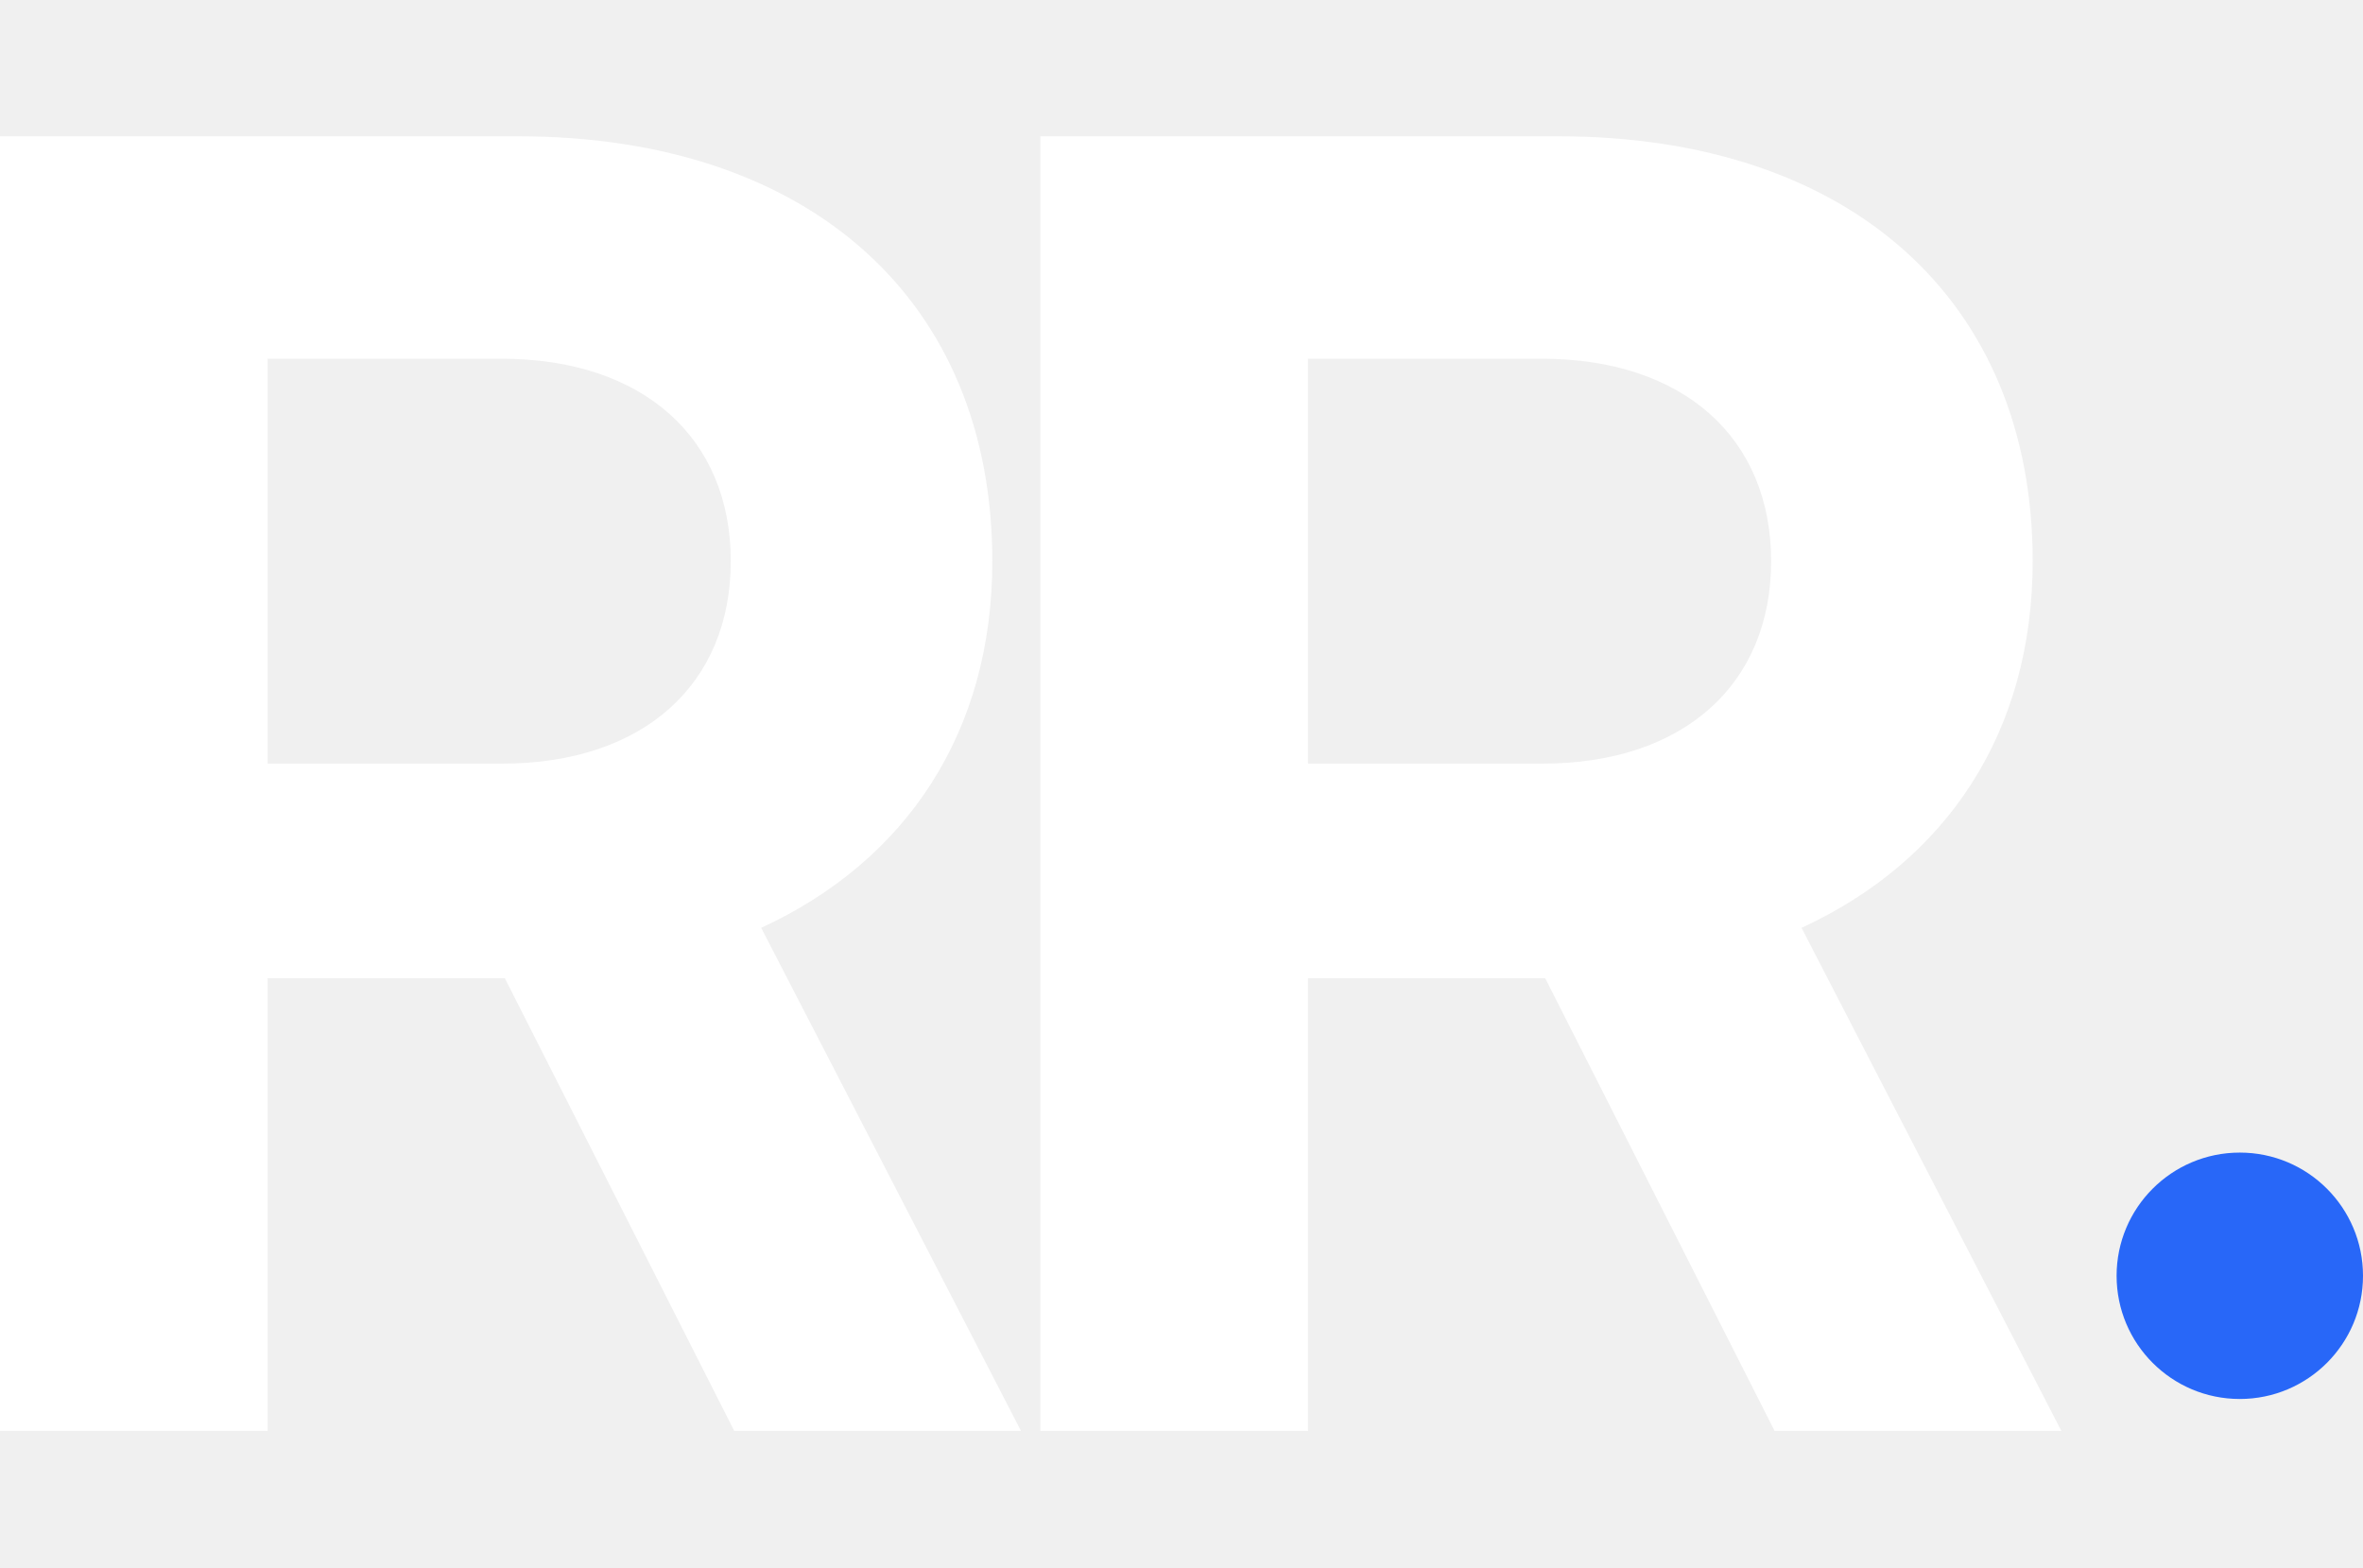
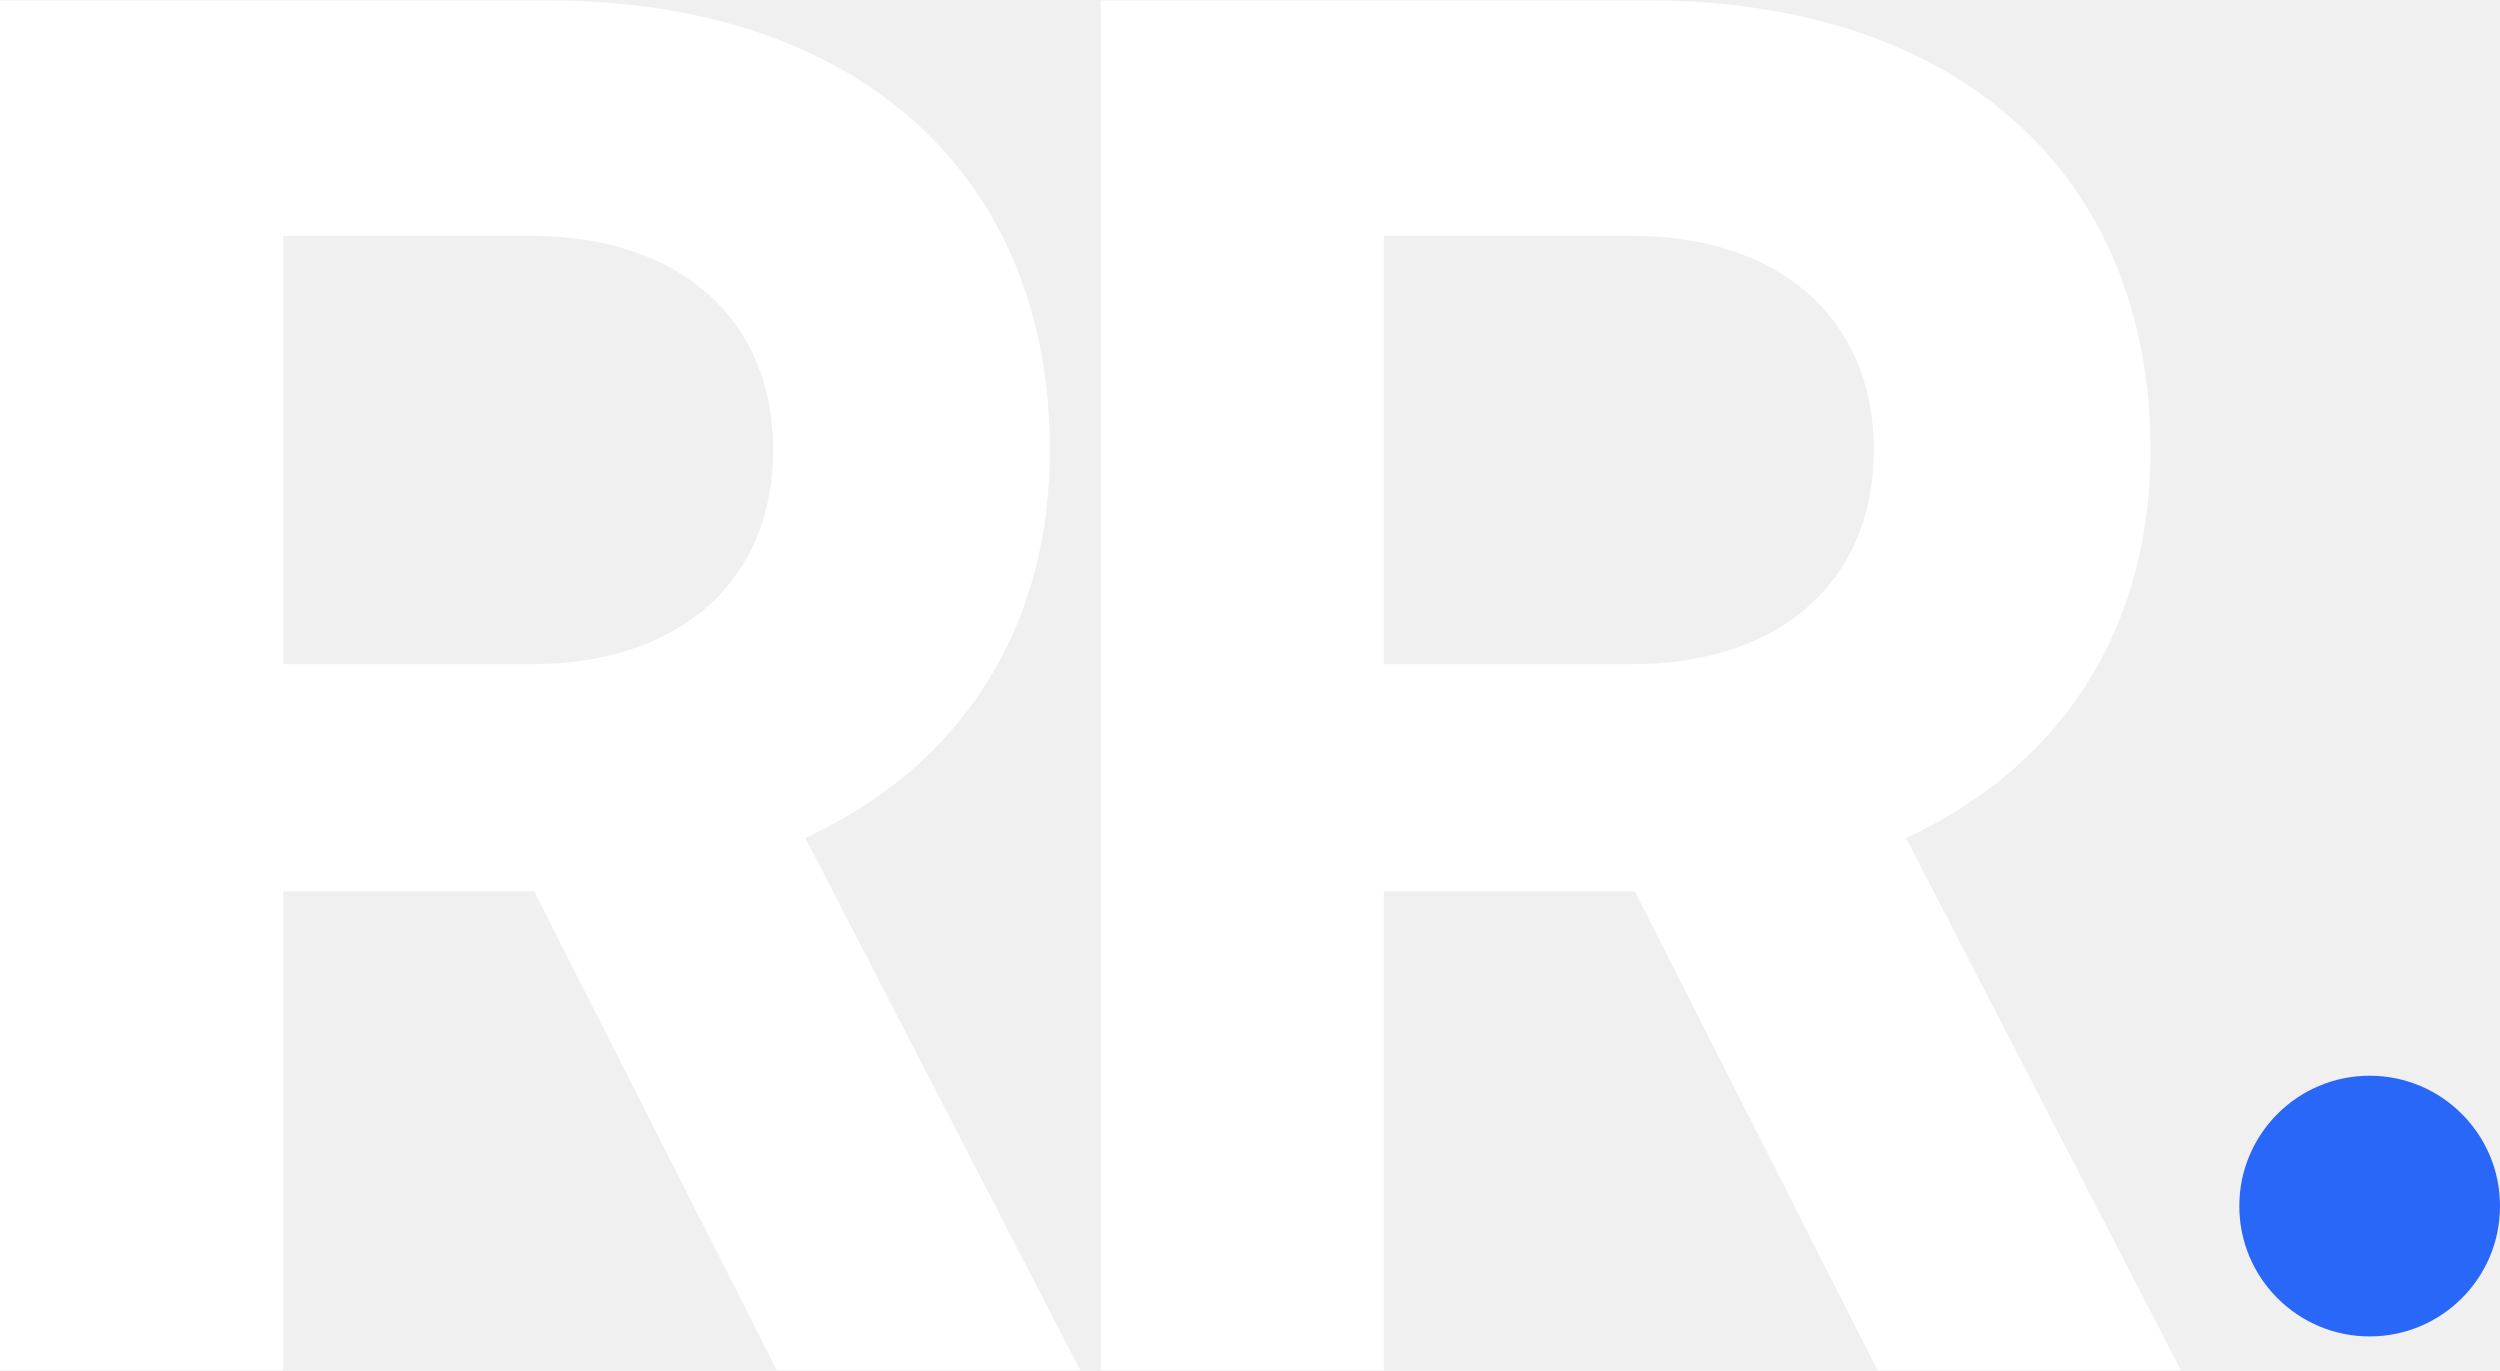
- <svg xmlns="http://www.w3.org/2000/svg" width="294" height="195" viewBox="22.569 32.13 258.931 141.87" role="img" aria-label="RR. — Rúben Meirinho Rodrigues">
-   <g fill="#FFFFFF">
-     <path d="M111 0H419V521H689C690 521 691 521 692 521L956 0H1286L987 579C1154 656 1253 804 1253 1001C1253 1301 1043 1490 707 1490H111ZM419 768V1234H688C851 1234 952 1143 952 1001C952 859 851 768 689 768Z" transform="translate(12.000 174.000) scale(0.095215 -0.095215)" />
-     <path d="M111 0H419V521H689C690 521 691 521 692 521L956 0H1286L987 579C1154 656 1253 804 1253 1001C1253 1301 1043 1490 707 1490H111ZM419 768V1234H688C851 1234 952 1143 952 1001C952 859 851 768 689 768Z" transform="translate(126.000 174.000) scale(0.095215 -0.095215)" />
+ <svg xmlns="http://www.w3.org/2000/svg" width="259" height="142" viewBox="22.569 32.13 258.931 141.87" role="img" aria-label="RR. — Rúben Meirinho Rodrigues">
+   <g>
+     <g fill="#FFFFFF">
+       <path d="M111 0H419V521H689C690 521 691 521 692 521L956 0H1286L987 579C1154 656 1253 804 1253 1001C1253 1301 1043 1490 707 1490H111ZM419 768V1234H688C851 1234 952 1143 952 1001C952 859 851 768 689 768Z" transform="translate(12 174) scale(.095215 -.095215)" />
+       <path d="M111 0H419V521H689C690 521 691 521 692 521L956 0H1286L987 579C1154 656 1253 804 1253 1001C1253 1301 1043 1490 707 1490H111ZM419 768V1234H688C851 1234 952 1143 952 1001C952 859 851 768 689 768Z" transform="translate(126 174) scale(.095215 -.095215)" />
+     </g>
+     <circle cx="268" cy="157" r="13.5" fill="#2867F8" />
  </g>
-   <circle cx="268" cy="157" r="13.5" fill="#2867F8" />
</svg>
